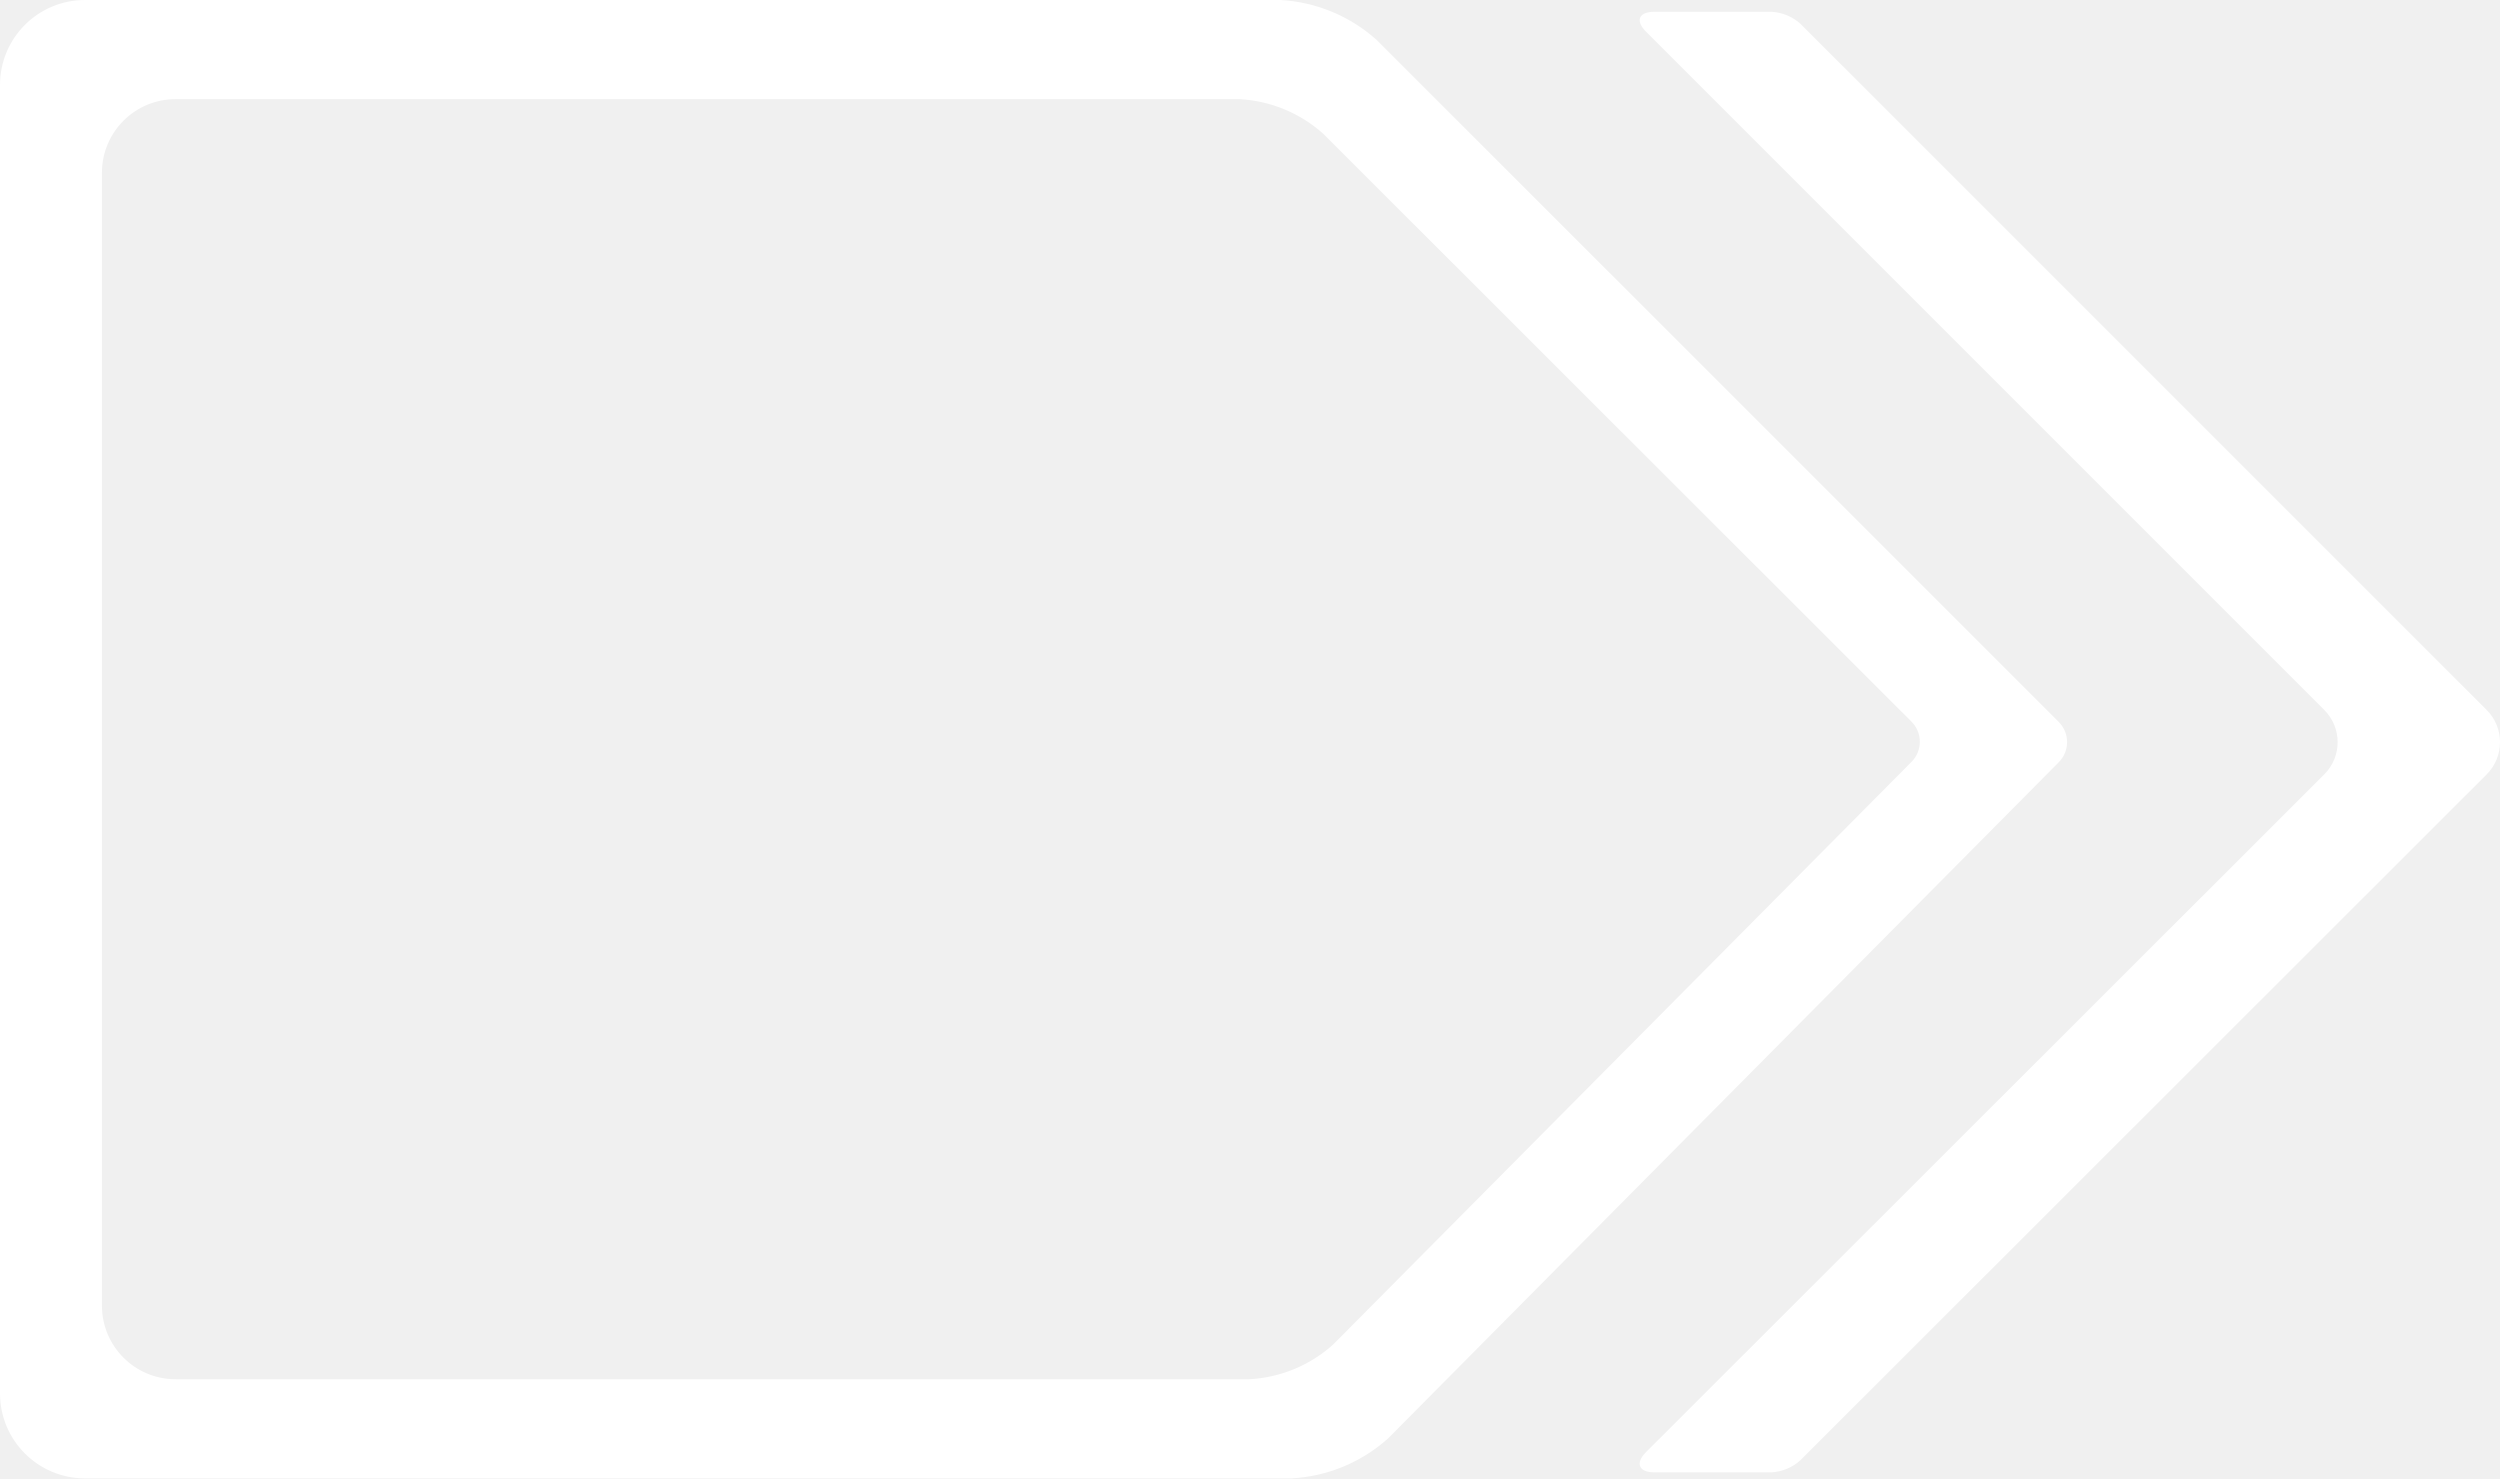
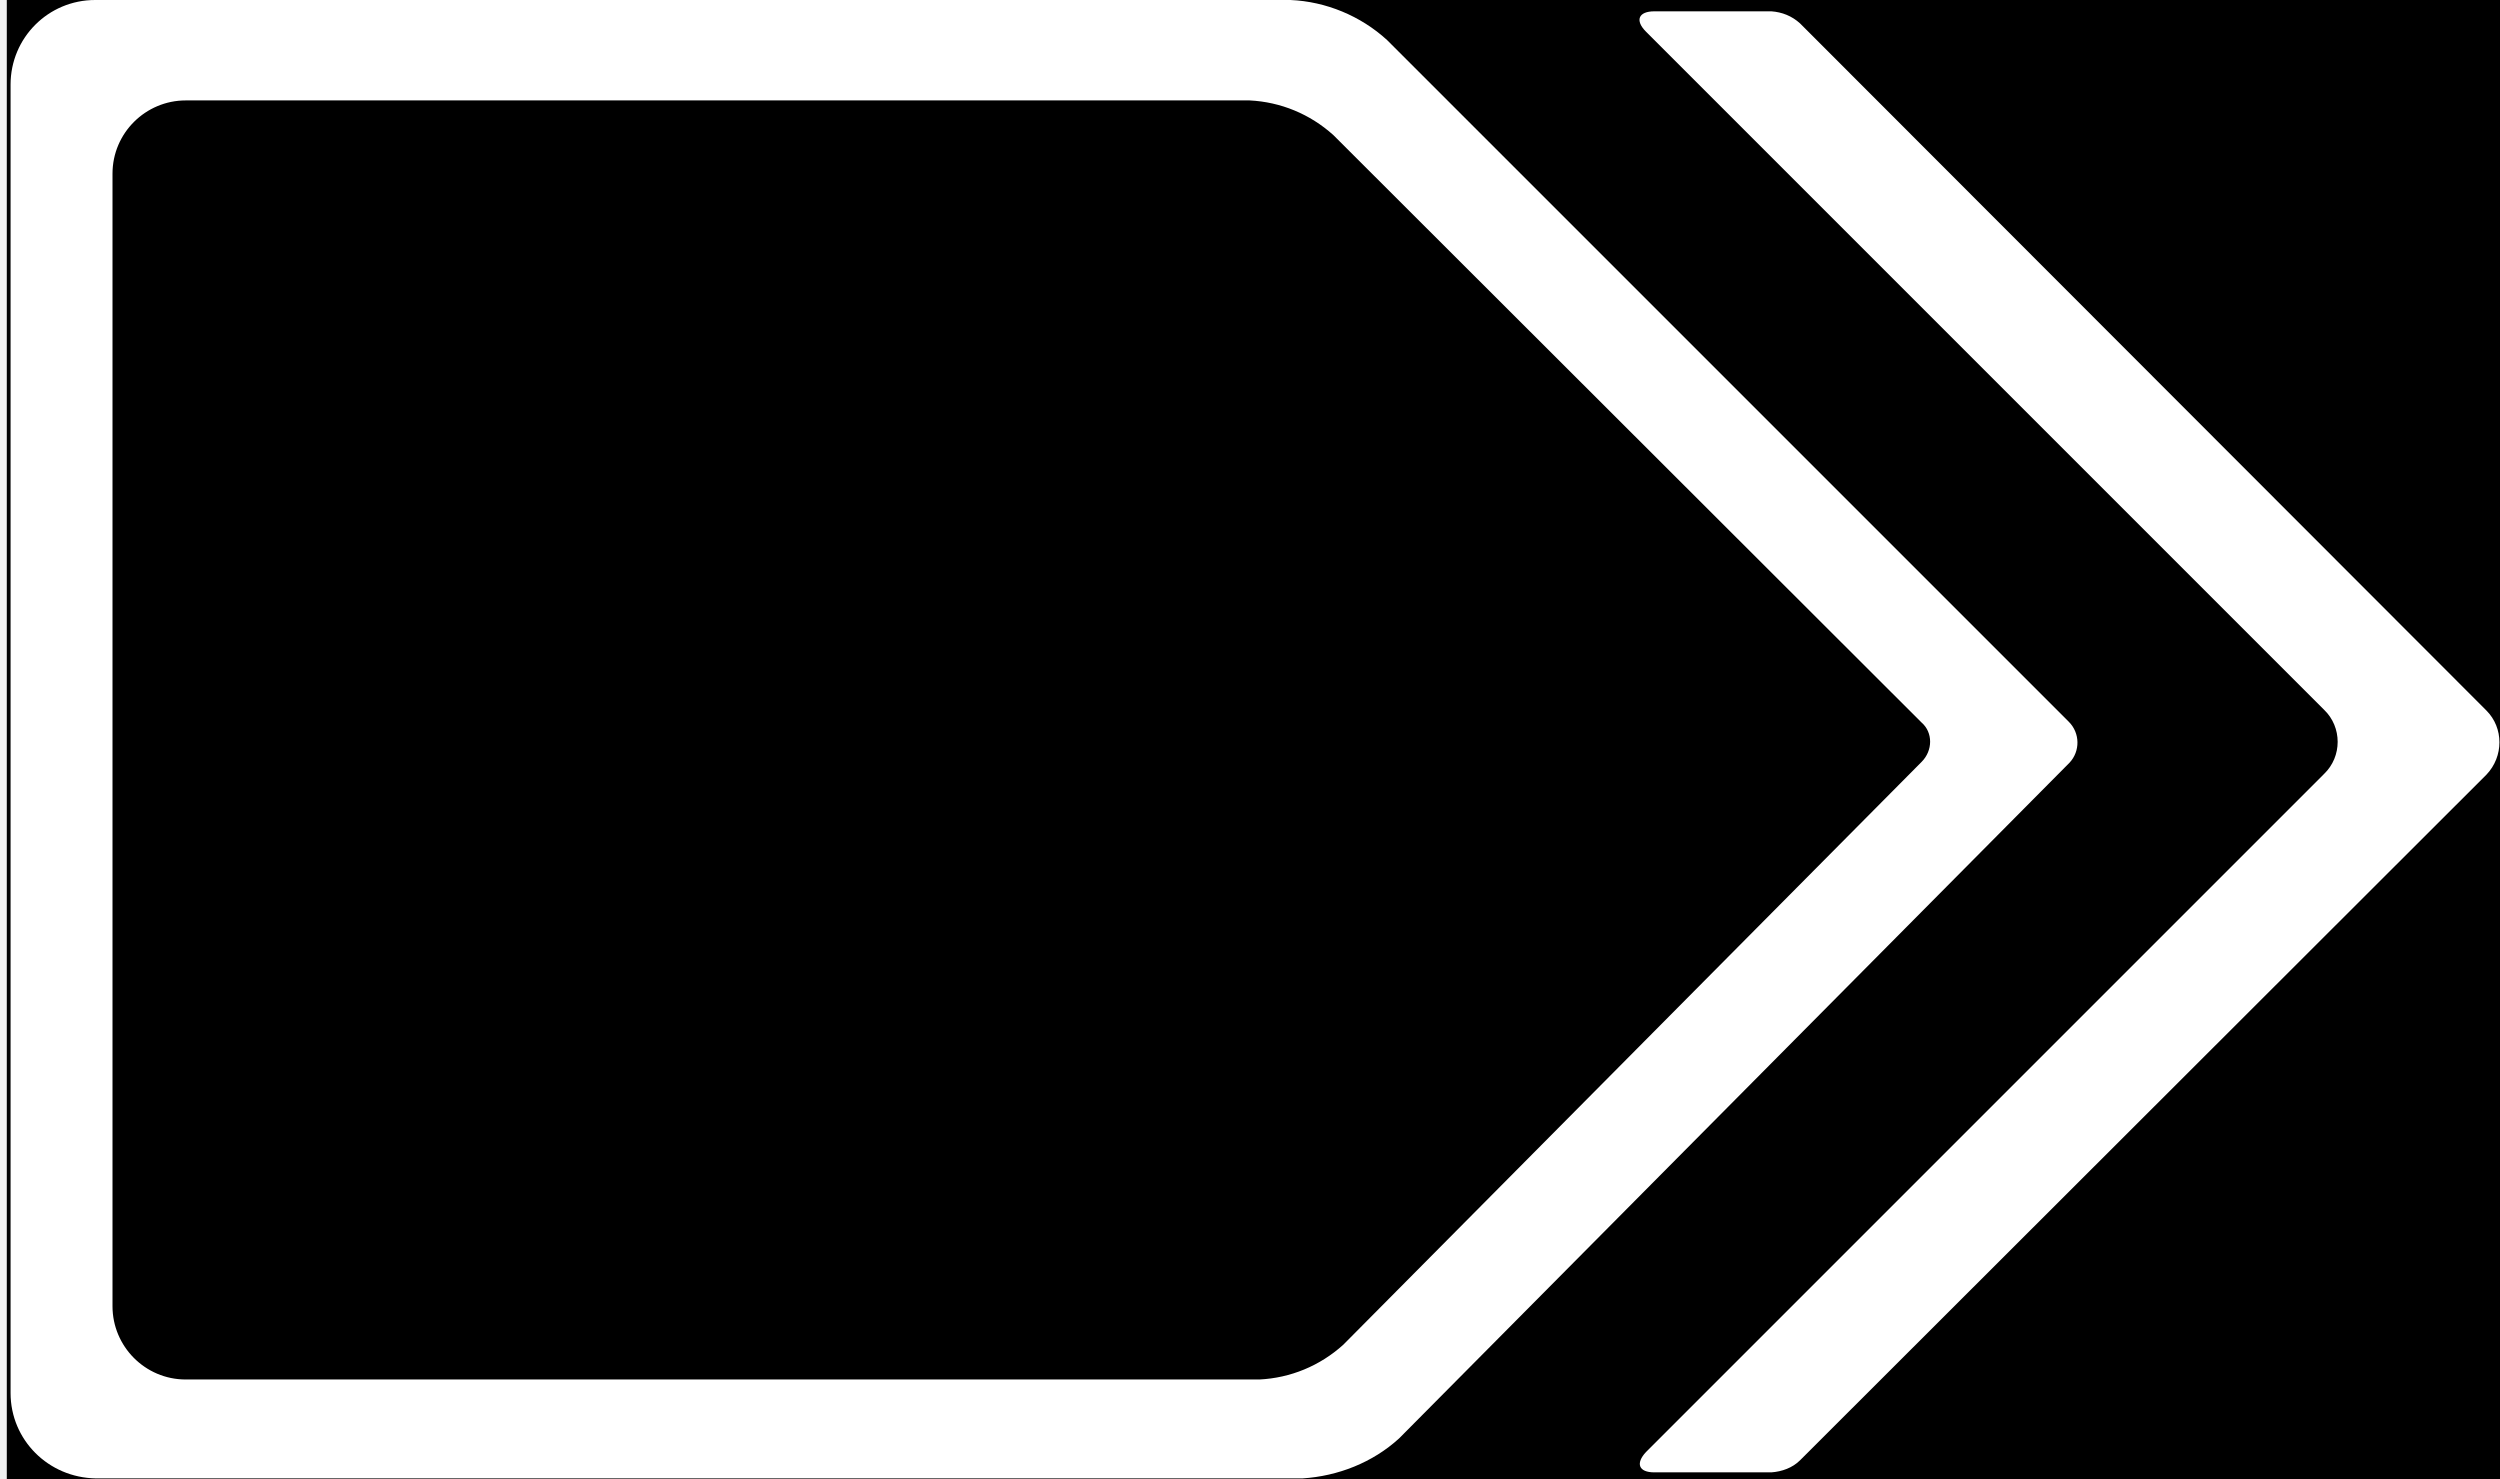
- <svg xmlns="http://www.w3.org/2000/svg" class="nav-arrow" viewBox="0 0 331.071 195.78">
-   <path class="arrow" d="M234.59,262.625a6.195,6.195,0,0,0,3.83-1.6l90.91-90.85a6.045,6.045,0,0,0-.02-8.51l-90.88-90.87a6.234,6.234,0,0,0-3.84-1.59h-15.5c-2.08,0-2.57,1.18-1.1,2.65l89.81,89.81a6.027,6.027,0,0,1,.02,8.51l-89.85,89.78c-1.45,1.47-.96,2.67,1.12,2.67Z" transform="translate(0 -67.645)" fill="#fff" fill-rule="evenodd" />
-   <path class="box" d="M0,78.895v173.28a11.254,11.254,0,0,0,11.25,11.25H171.03a20.834,20.834,0,0,0,12.8-5.3l88.82-89.55a3.778,3.778,0,0,0-.01-5.32l-90.31-90.3a20.787,20.787,0,0,0-12.8-5.31H11.25A11.254,11.254,0,0,0,0,78.895Zm23.25,171.4a9.748,9.748,0,0,1-9.75-9.74V90.515a9.748,9.748,0,0,1,9.75-9.74H164.14a18.071,18.071,0,0,1,11.1,4.59l77.89,77.84a3.769,3.769,0,0,1,.02,5.32l-76.61,77.18a18.013,18.013,0,0,1-11.1,4.59Z" transform="translate(0 -67.645)" fill="#fff" fill-rule="evenodd" />
+ <svg xmlns="http://www.w3.org/2000/svg" version="1.1" id="Layer_1" x="0px" y="0px" viewBox="0 0 331.1 195.8" style="enable-background:new 0 0 331.1 195.8;" xml:space="preserve">
+   <style type="text/css">
+ 	.st0{stroke:#000000;stroke-miterlimit:10;}
+ 	.st1{fill-rule:evenodd;clip-rule:evenodd;fill:#FFFFFF;}
+ 	.st2{fill:#FFFFFF;}
+ </style>
+   <rect x="1.4" y="0.5" class="st0" width="329.7" height="196.1" />
+   <path class="st1" d="M234.6,195c1.4-0.1,2.8-0.6,3.8-1.6l90.9-90.8c2.3-2.4,2.3-6.2,0-8.5L238.4,3.1c-1.1-1-2.4-1.5-3.8-1.6h-15.5  c-2.1,0-2.6,1.2-1.1,2.7L307.8,94c2.4,2.3,2.4,6.2,0,8.5L218,192.3c-1.4,1.5-1,2.7,1.1,2.7H234.6z" />
+   <g>
+     <path d="M176.6,17.7c-3.1-2.8-7-4.4-11.1-4.6H24.6c-5.4,0-9.7,4.4-9.7,9.7v150c0,5.4,4.4,9.7,9.7,9.7h142.2c4.1-0.2,8-1.8,11.1-4.6   l76.6-77.2c1.5-1.5,1.5-3.9,0-5.3L176.6,17.7z" />
+     <path class="st2" d="M274,95.6L183.7,5.3c-3.5-3.2-8.1-5.1-12.8-5.3H12.6C6.4,0,1.4,5,1.4,11.2v173.3c0,6.2,5,11.2,11.3,11.3h159.8   c4.7-0.3,9.3-2.1,12.8-5.3l88.8-89.5C275.5,99.5,275.5,97.1,274,95.6z M254.5,100.9l-76.6,77.2c-3.1,2.8-7,4.4-11.1,4.6H24.6   c-5.4,0-9.7-4.4-9.7-9.7v-150c0-5.4,4.4-9.7,9.7-9.7h140.9c4.1,0.2,8,1.8,11.1,4.6l77.9,77.8C256,97,256,99.4,254.5,100.9z" />
+   </g>
</svg>
